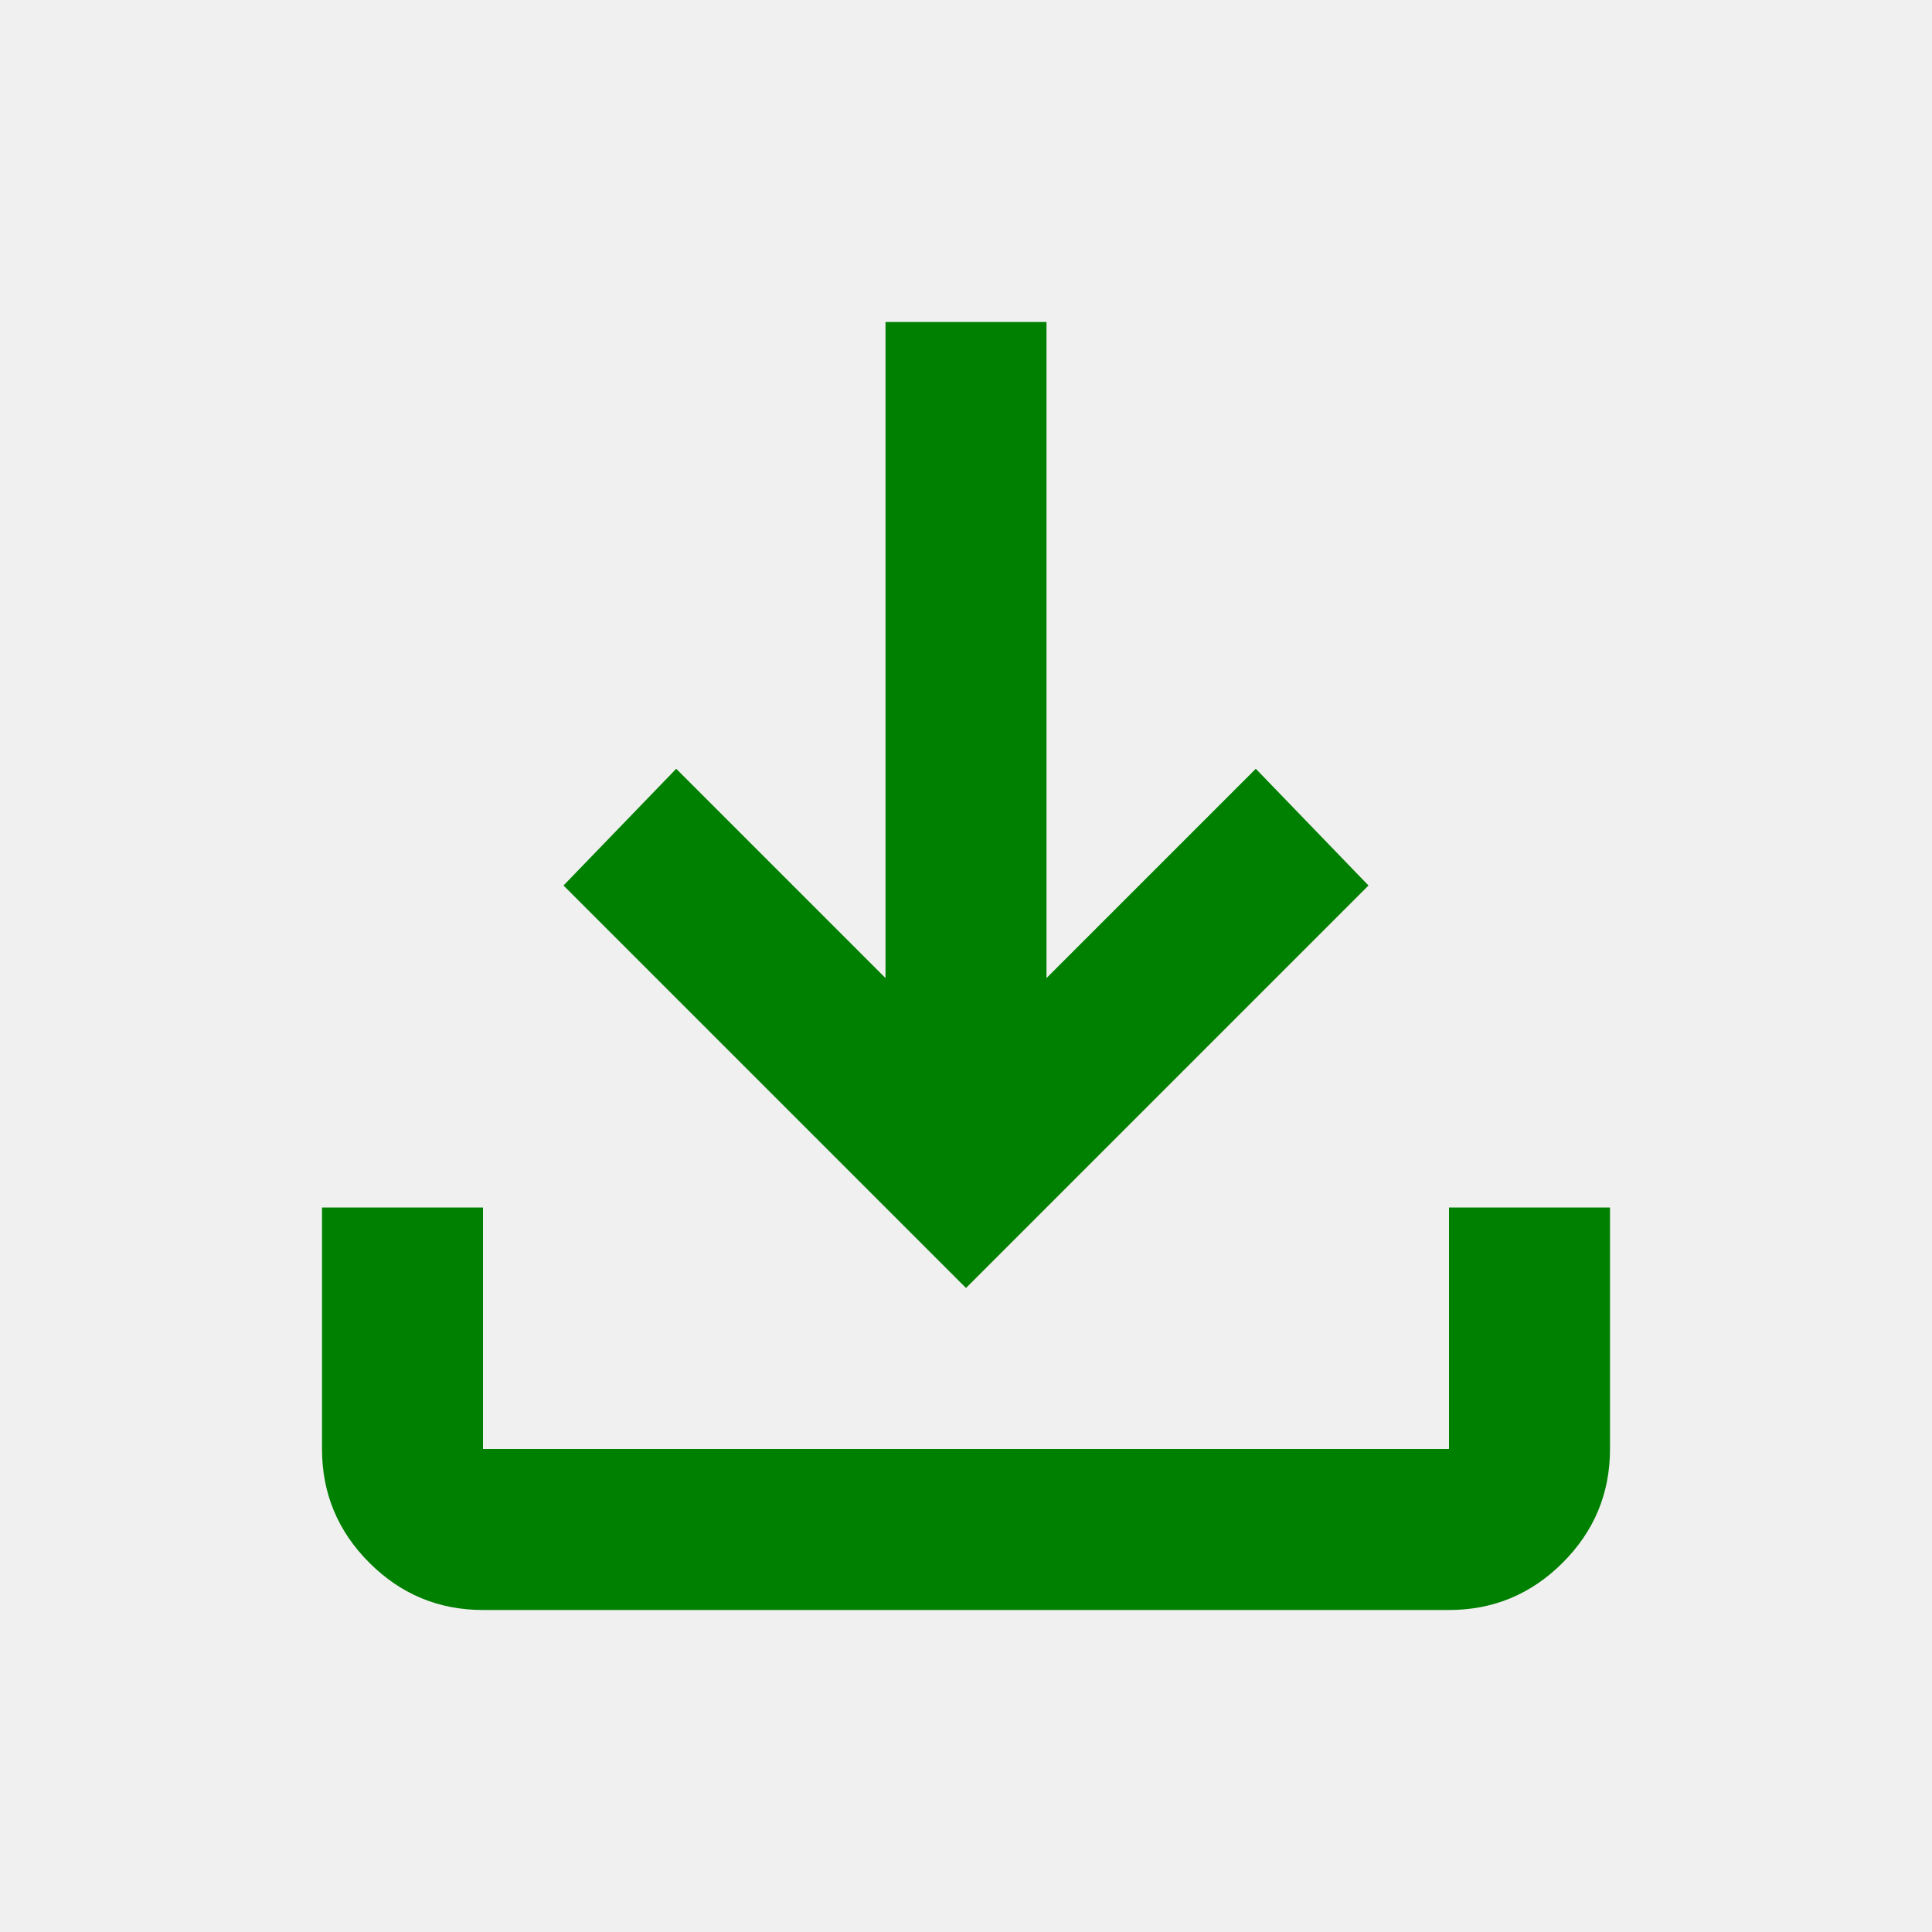
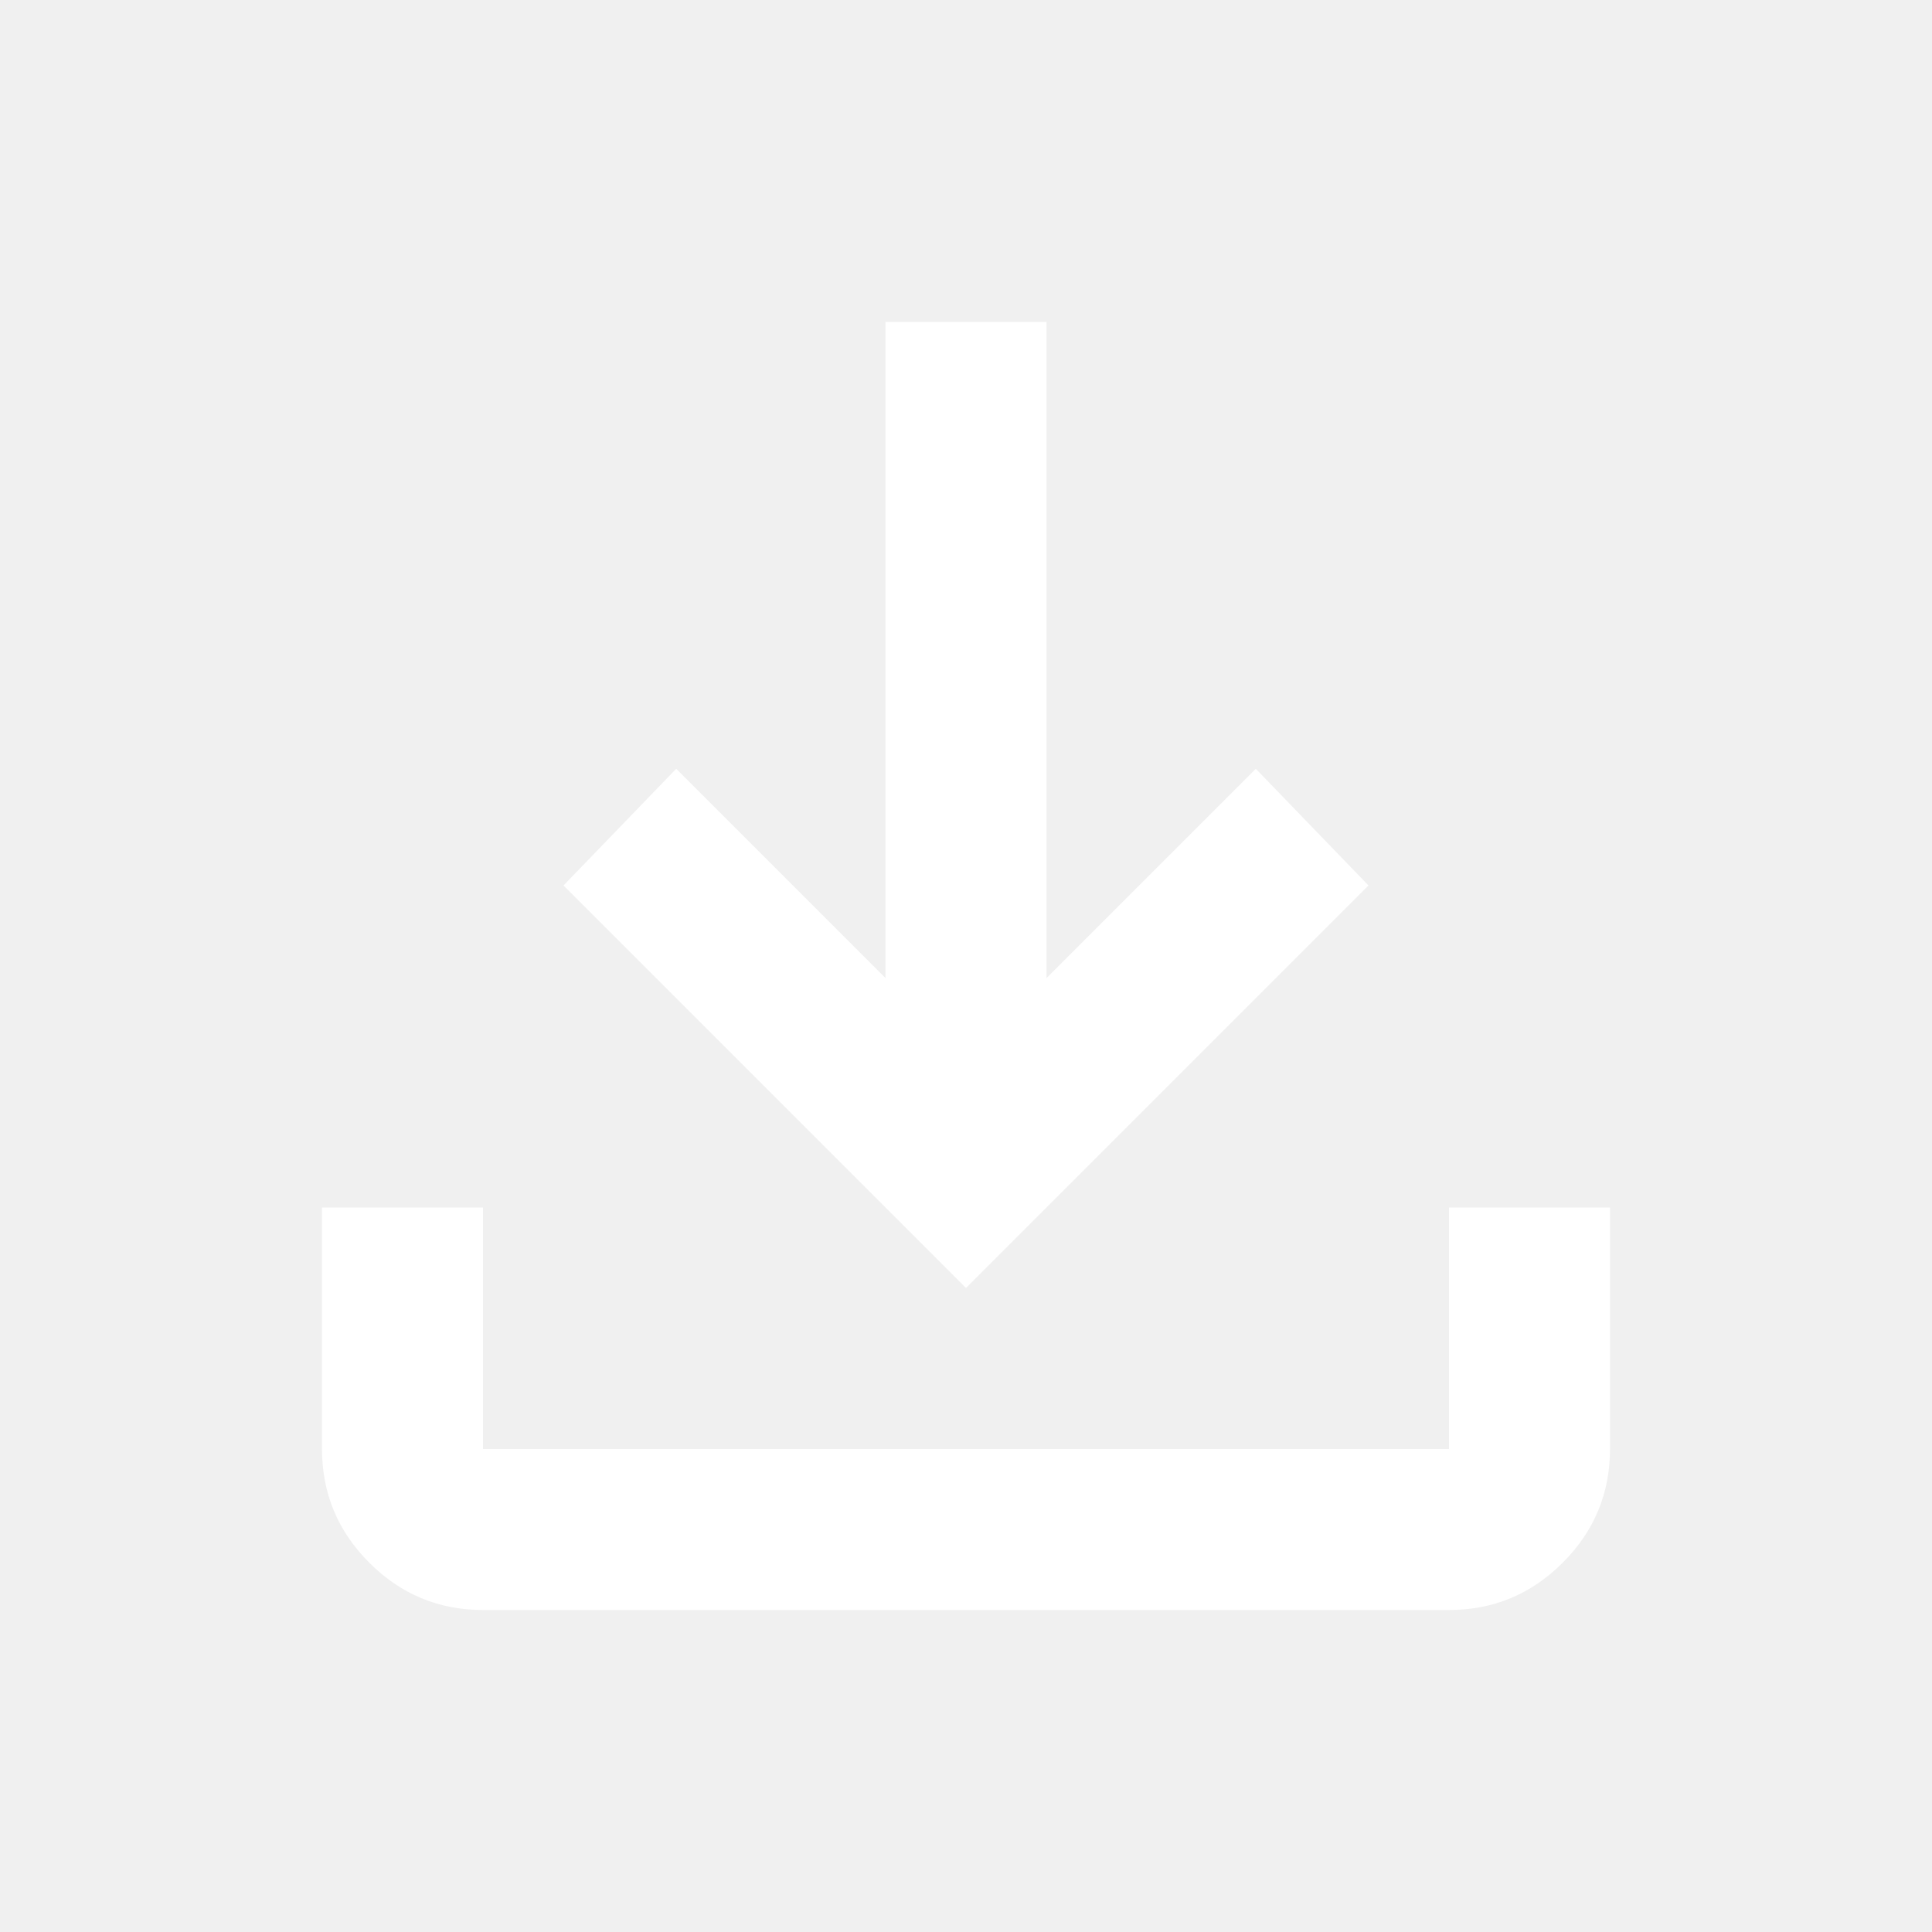
- <svg xmlns="http://www.w3.org/2000/svg" height="24px" viewBox="0 -960 960 960" width="24px" fill="green">
+ <svg xmlns="http://www.w3.org/2000/svg" height="24px" viewBox="0 -960 960 960" width="24px" fill="#FFF">
  <path d="M480-320 280-520l56-58 104 104v-326h80v326l104-104 56 58-200 200ZM240-160q-33 0-56.5-23.5T160-240v-120h80v120h480v-120h80v120q0 33-23.5 56.5T720-160H240Z" />
</svg>
